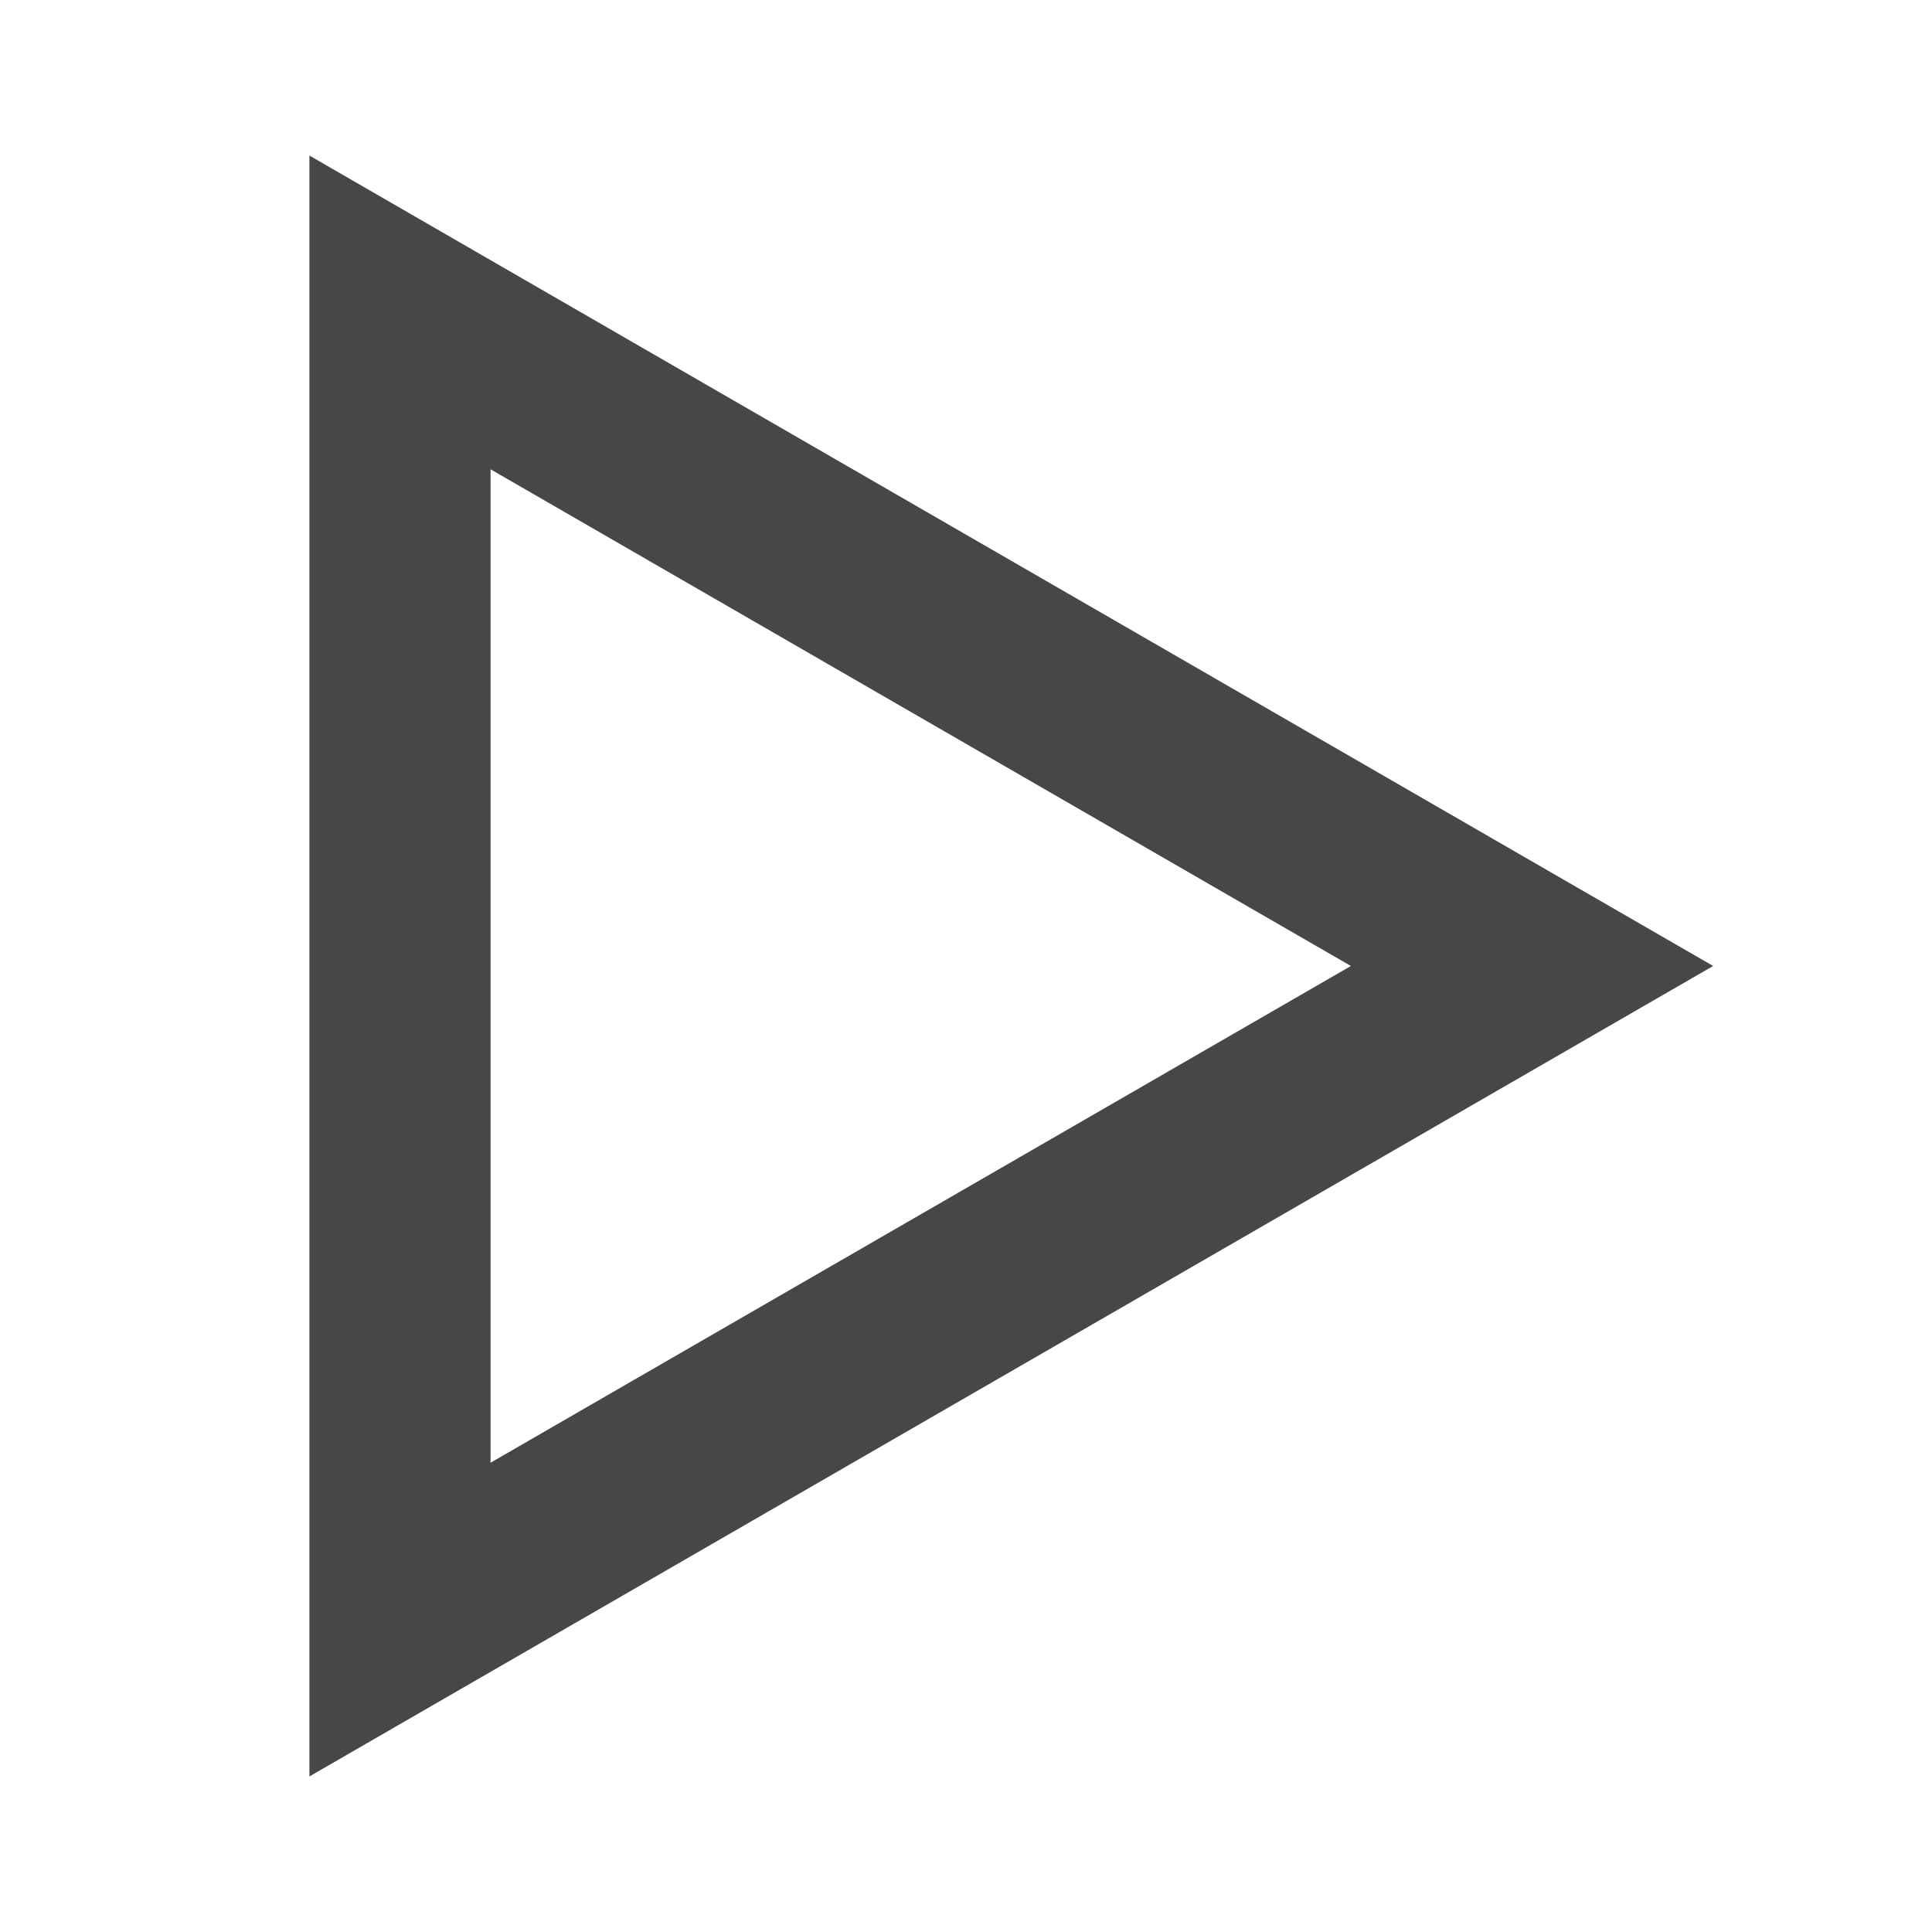
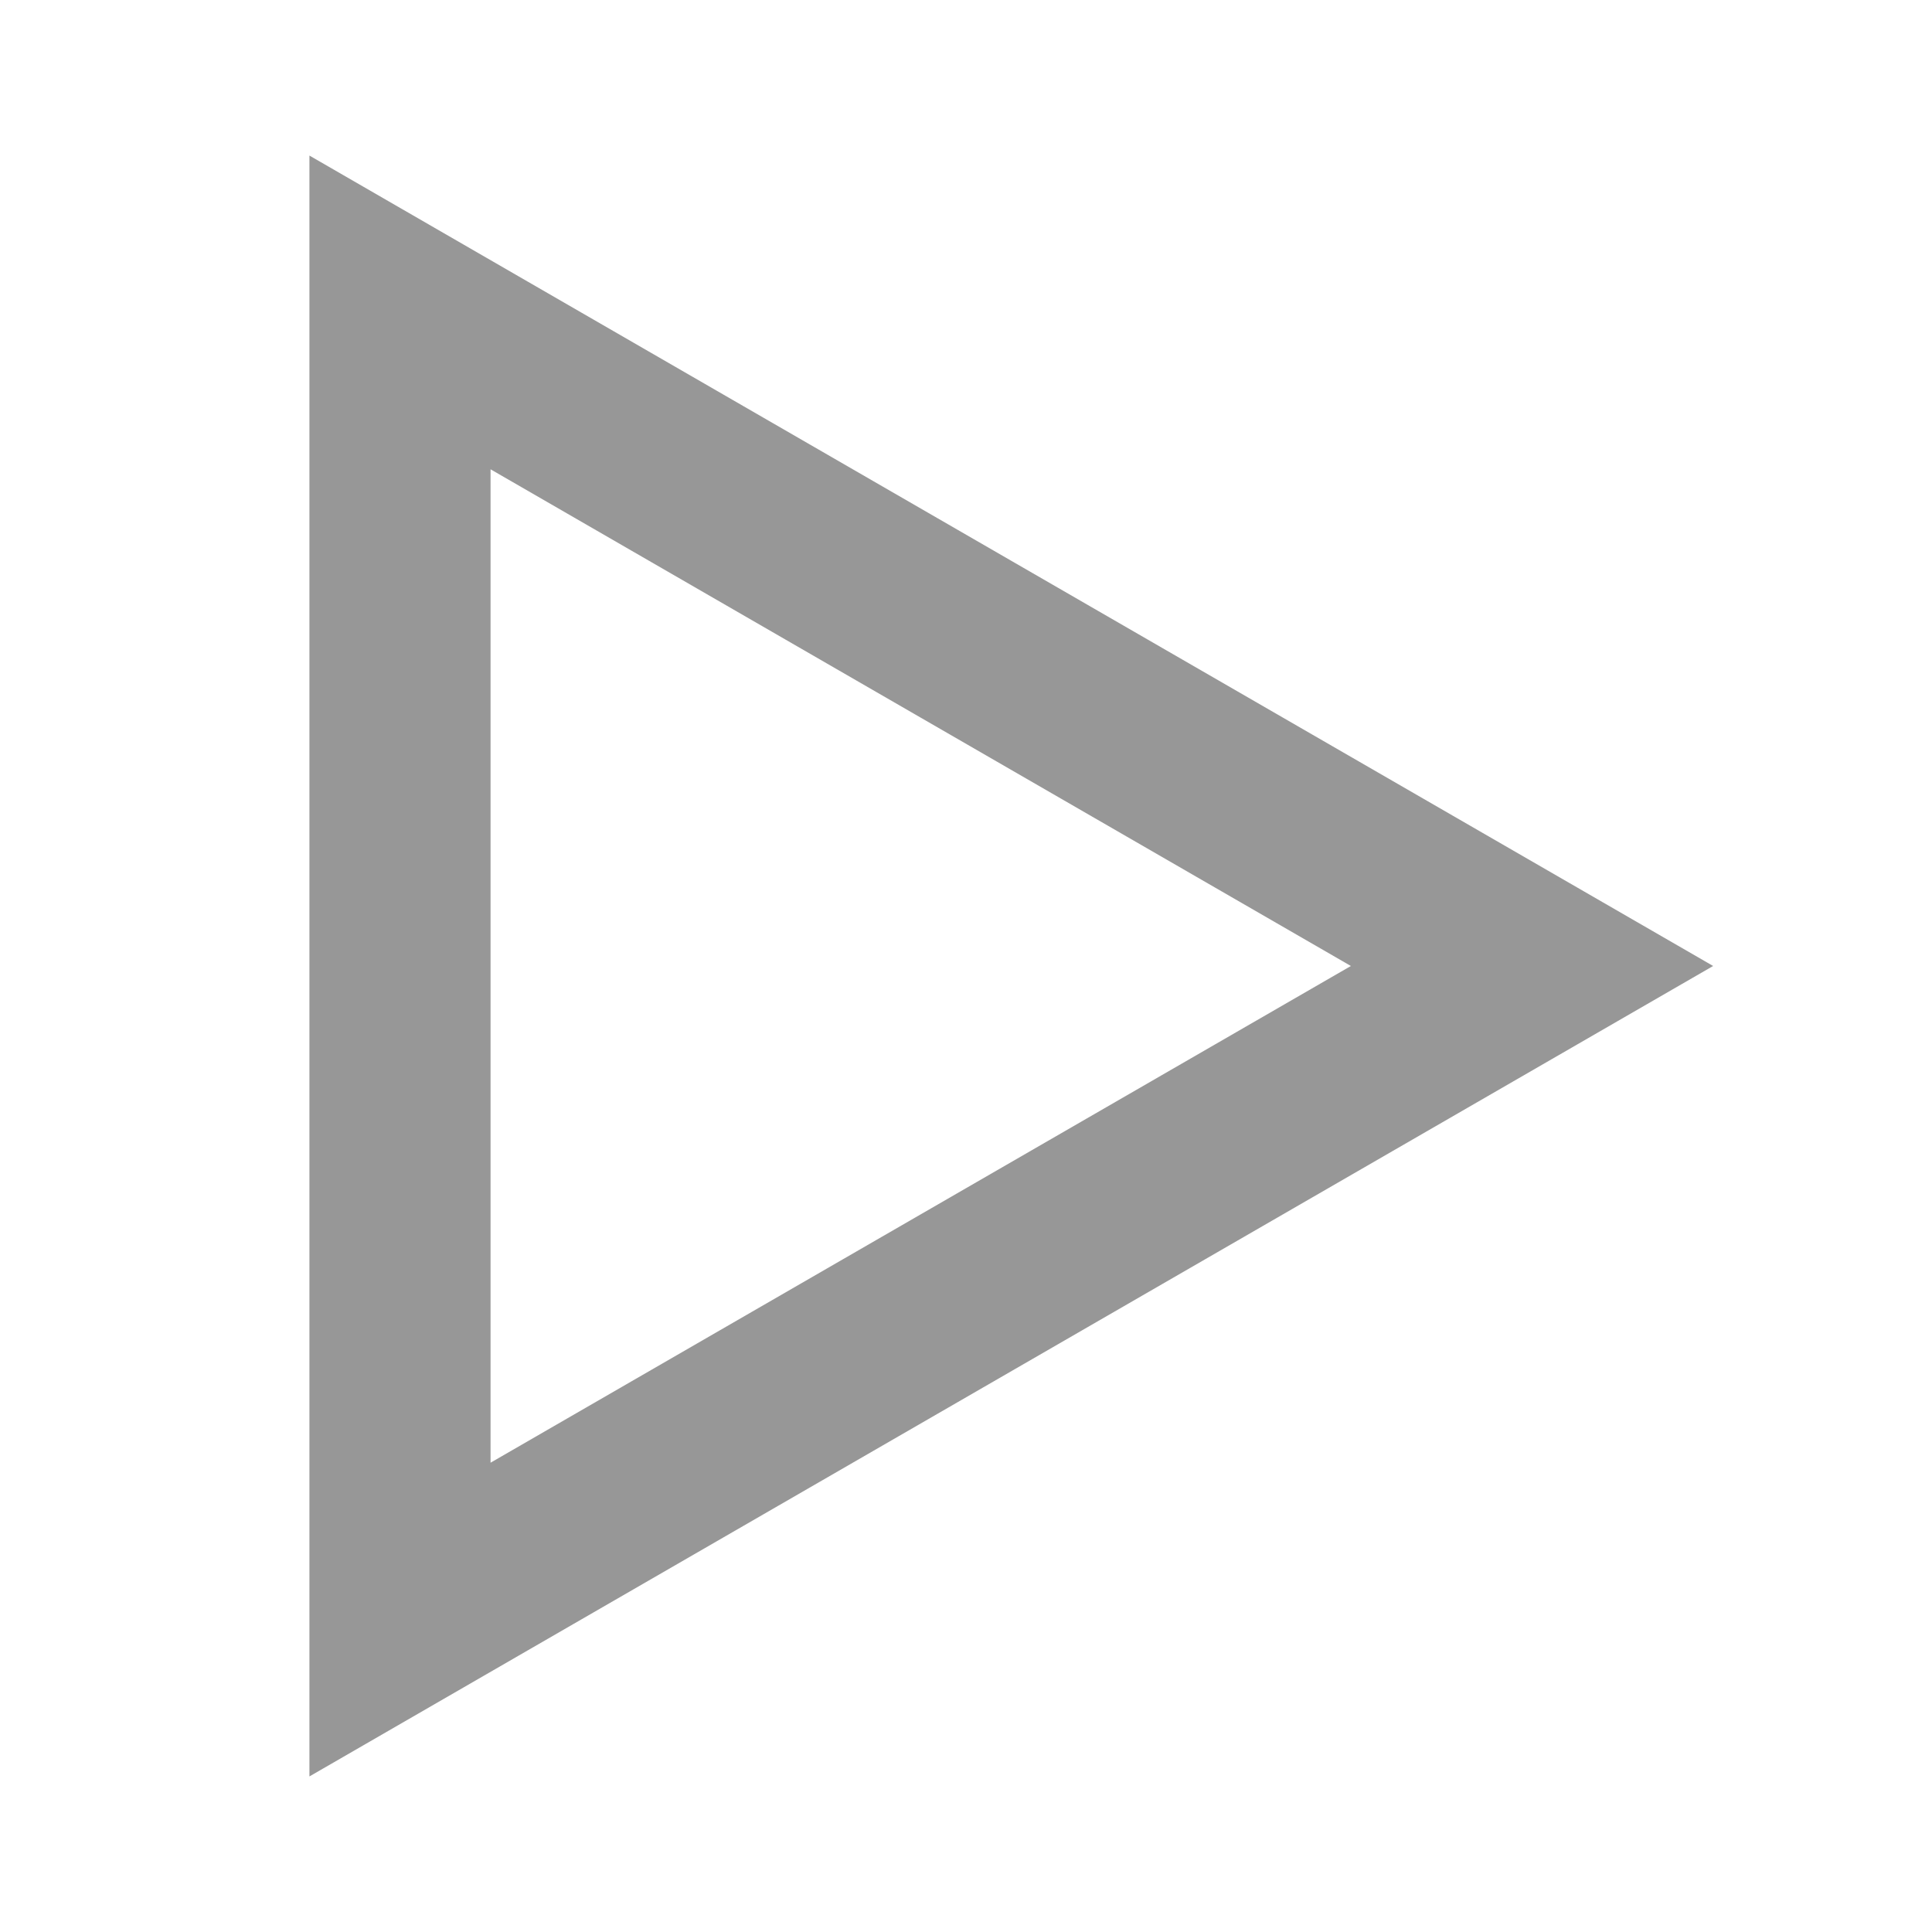
<svg xmlns="http://www.w3.org/2000/svg" height="22" id="Layer_1" style="enable-background:new 0 0 128 128;" version="1.1" viewBox="0 0 128 128" width="22" xml:space="preserve">
-   <polygon points="26.5,64 26.5,20.699 64,42.35   101.5,63.999 64,85.65 26.5,107.301 " style="fill:none;stroke:#474747;stroke-width:12;stroke-miterlimit:10;" />
+   <polygon points="26.5,64 26.5,20.699 64,42.35   101.5,63.999 64,85.65 26.5,107.301 " style="fill:none;stroke:#979797;stroke-width:12;stroke-miterlimit:10;" />
</svg>
